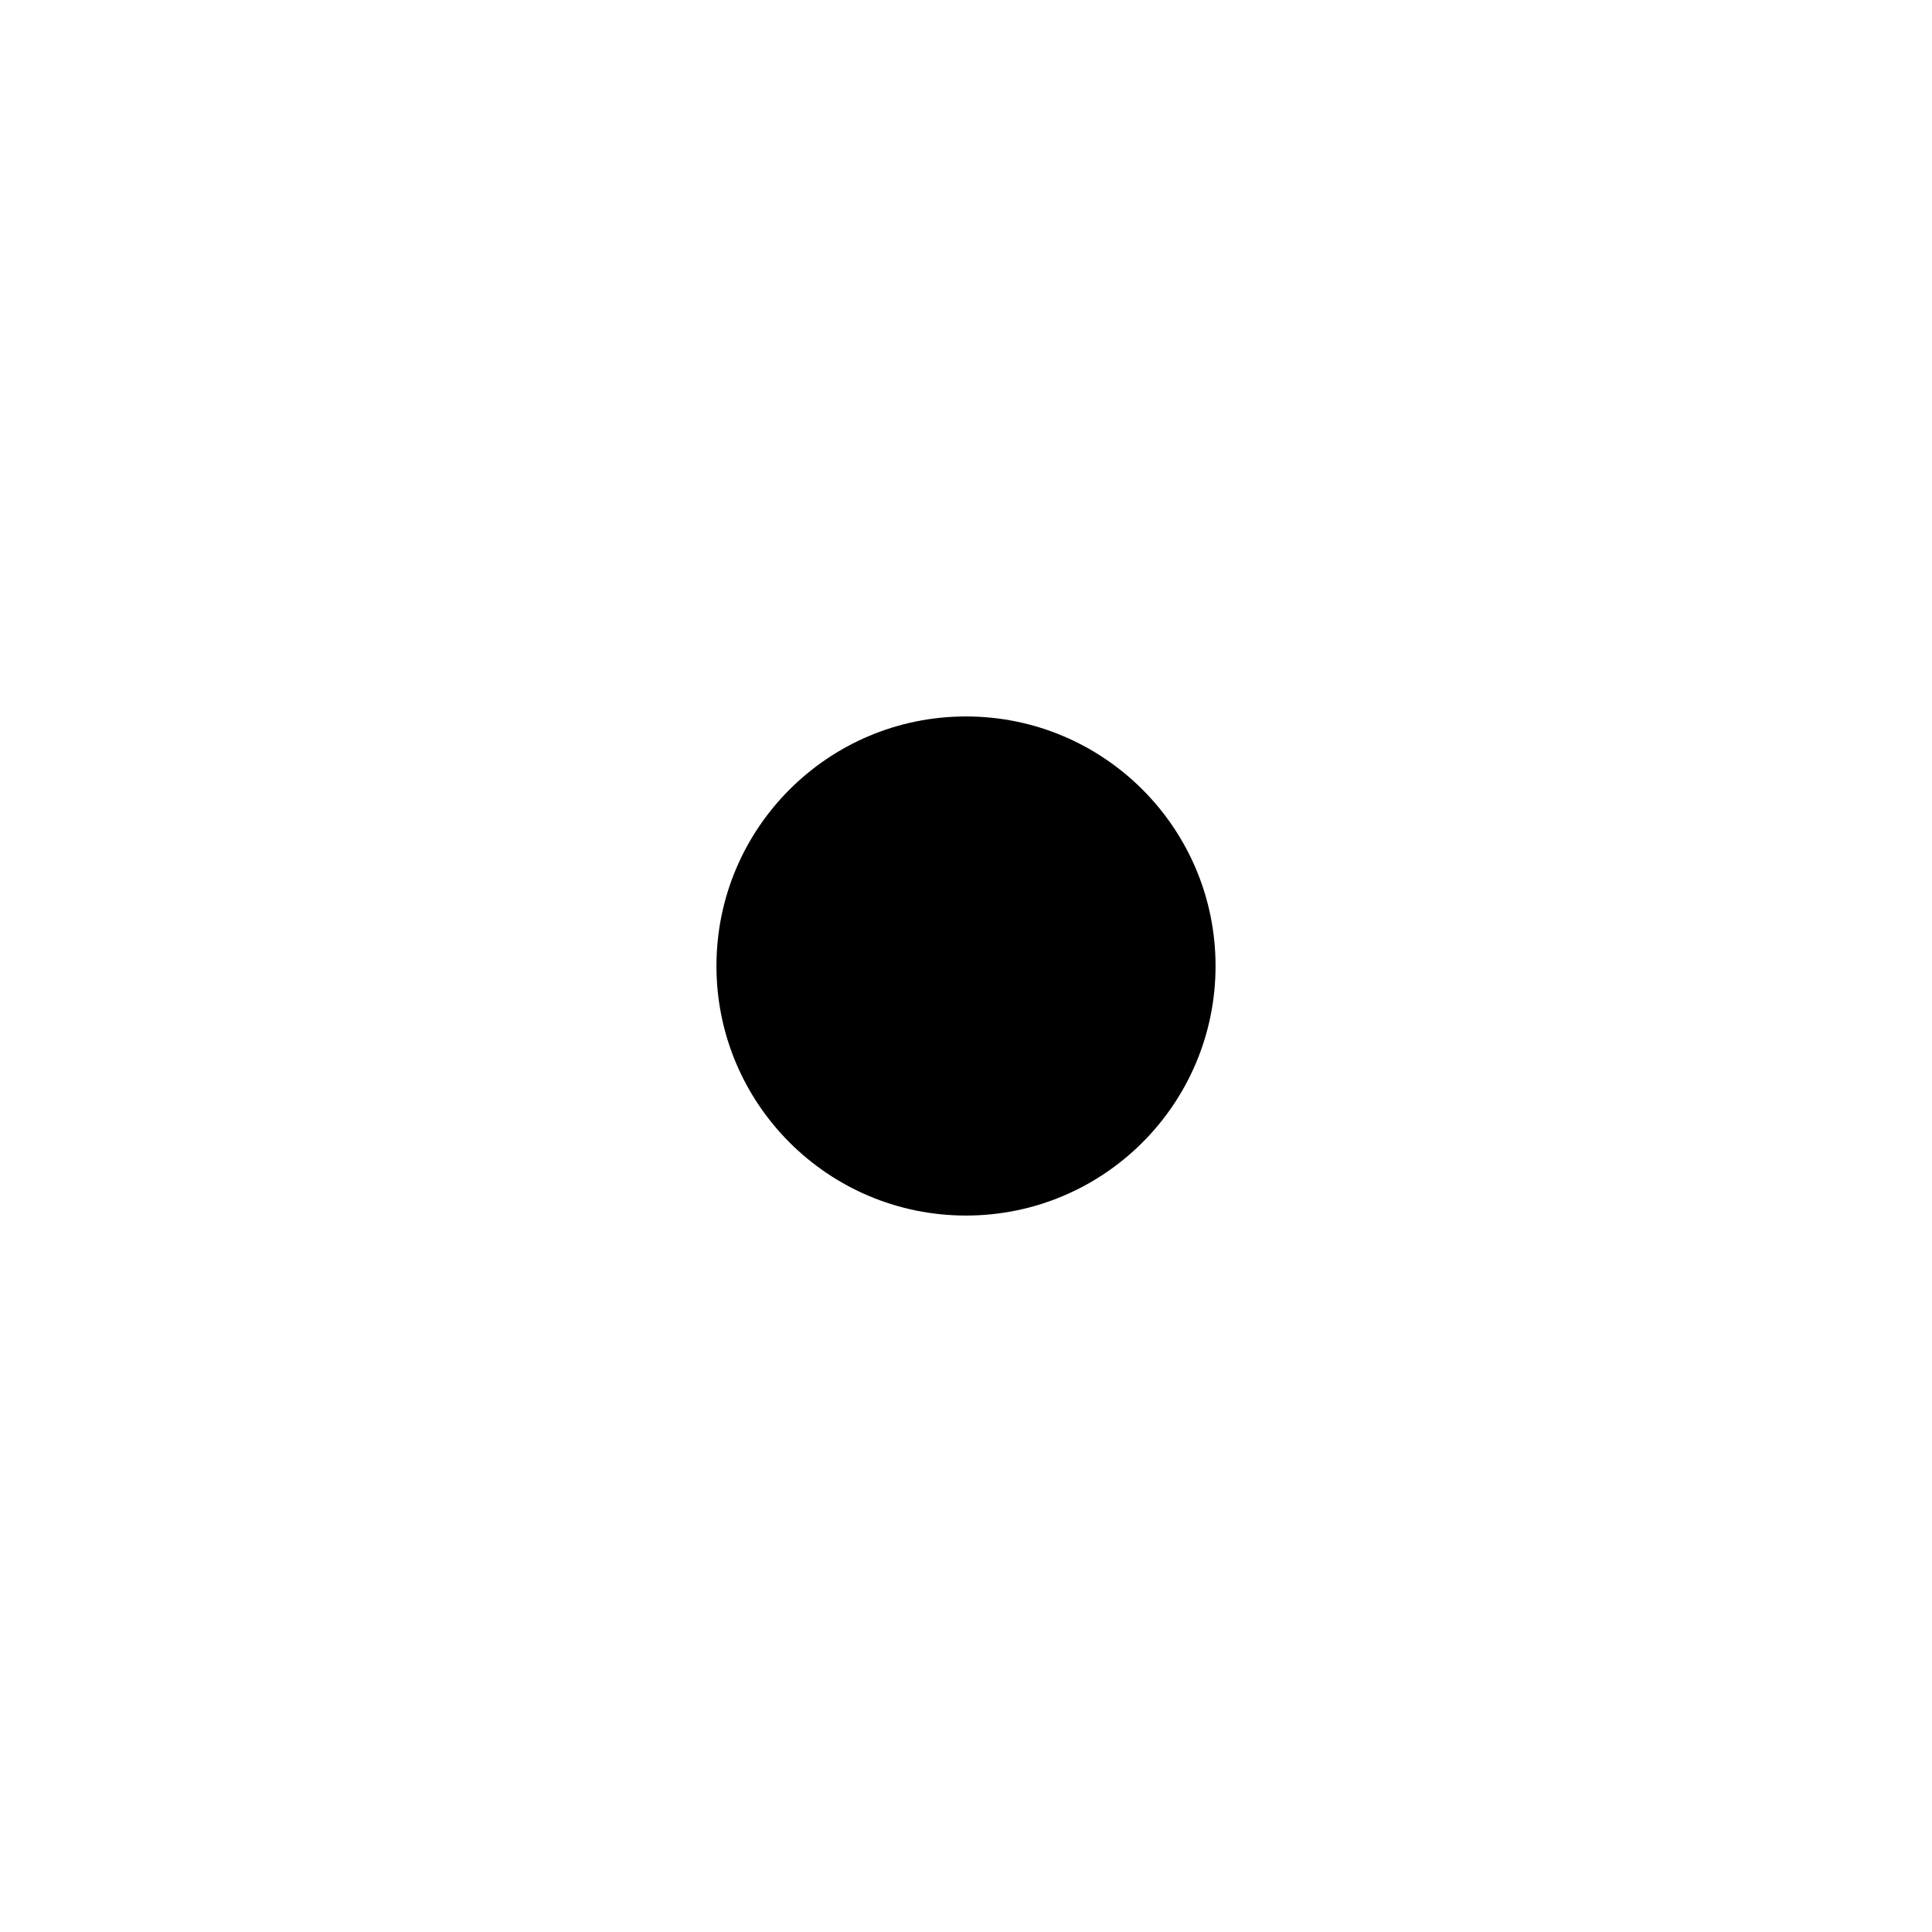
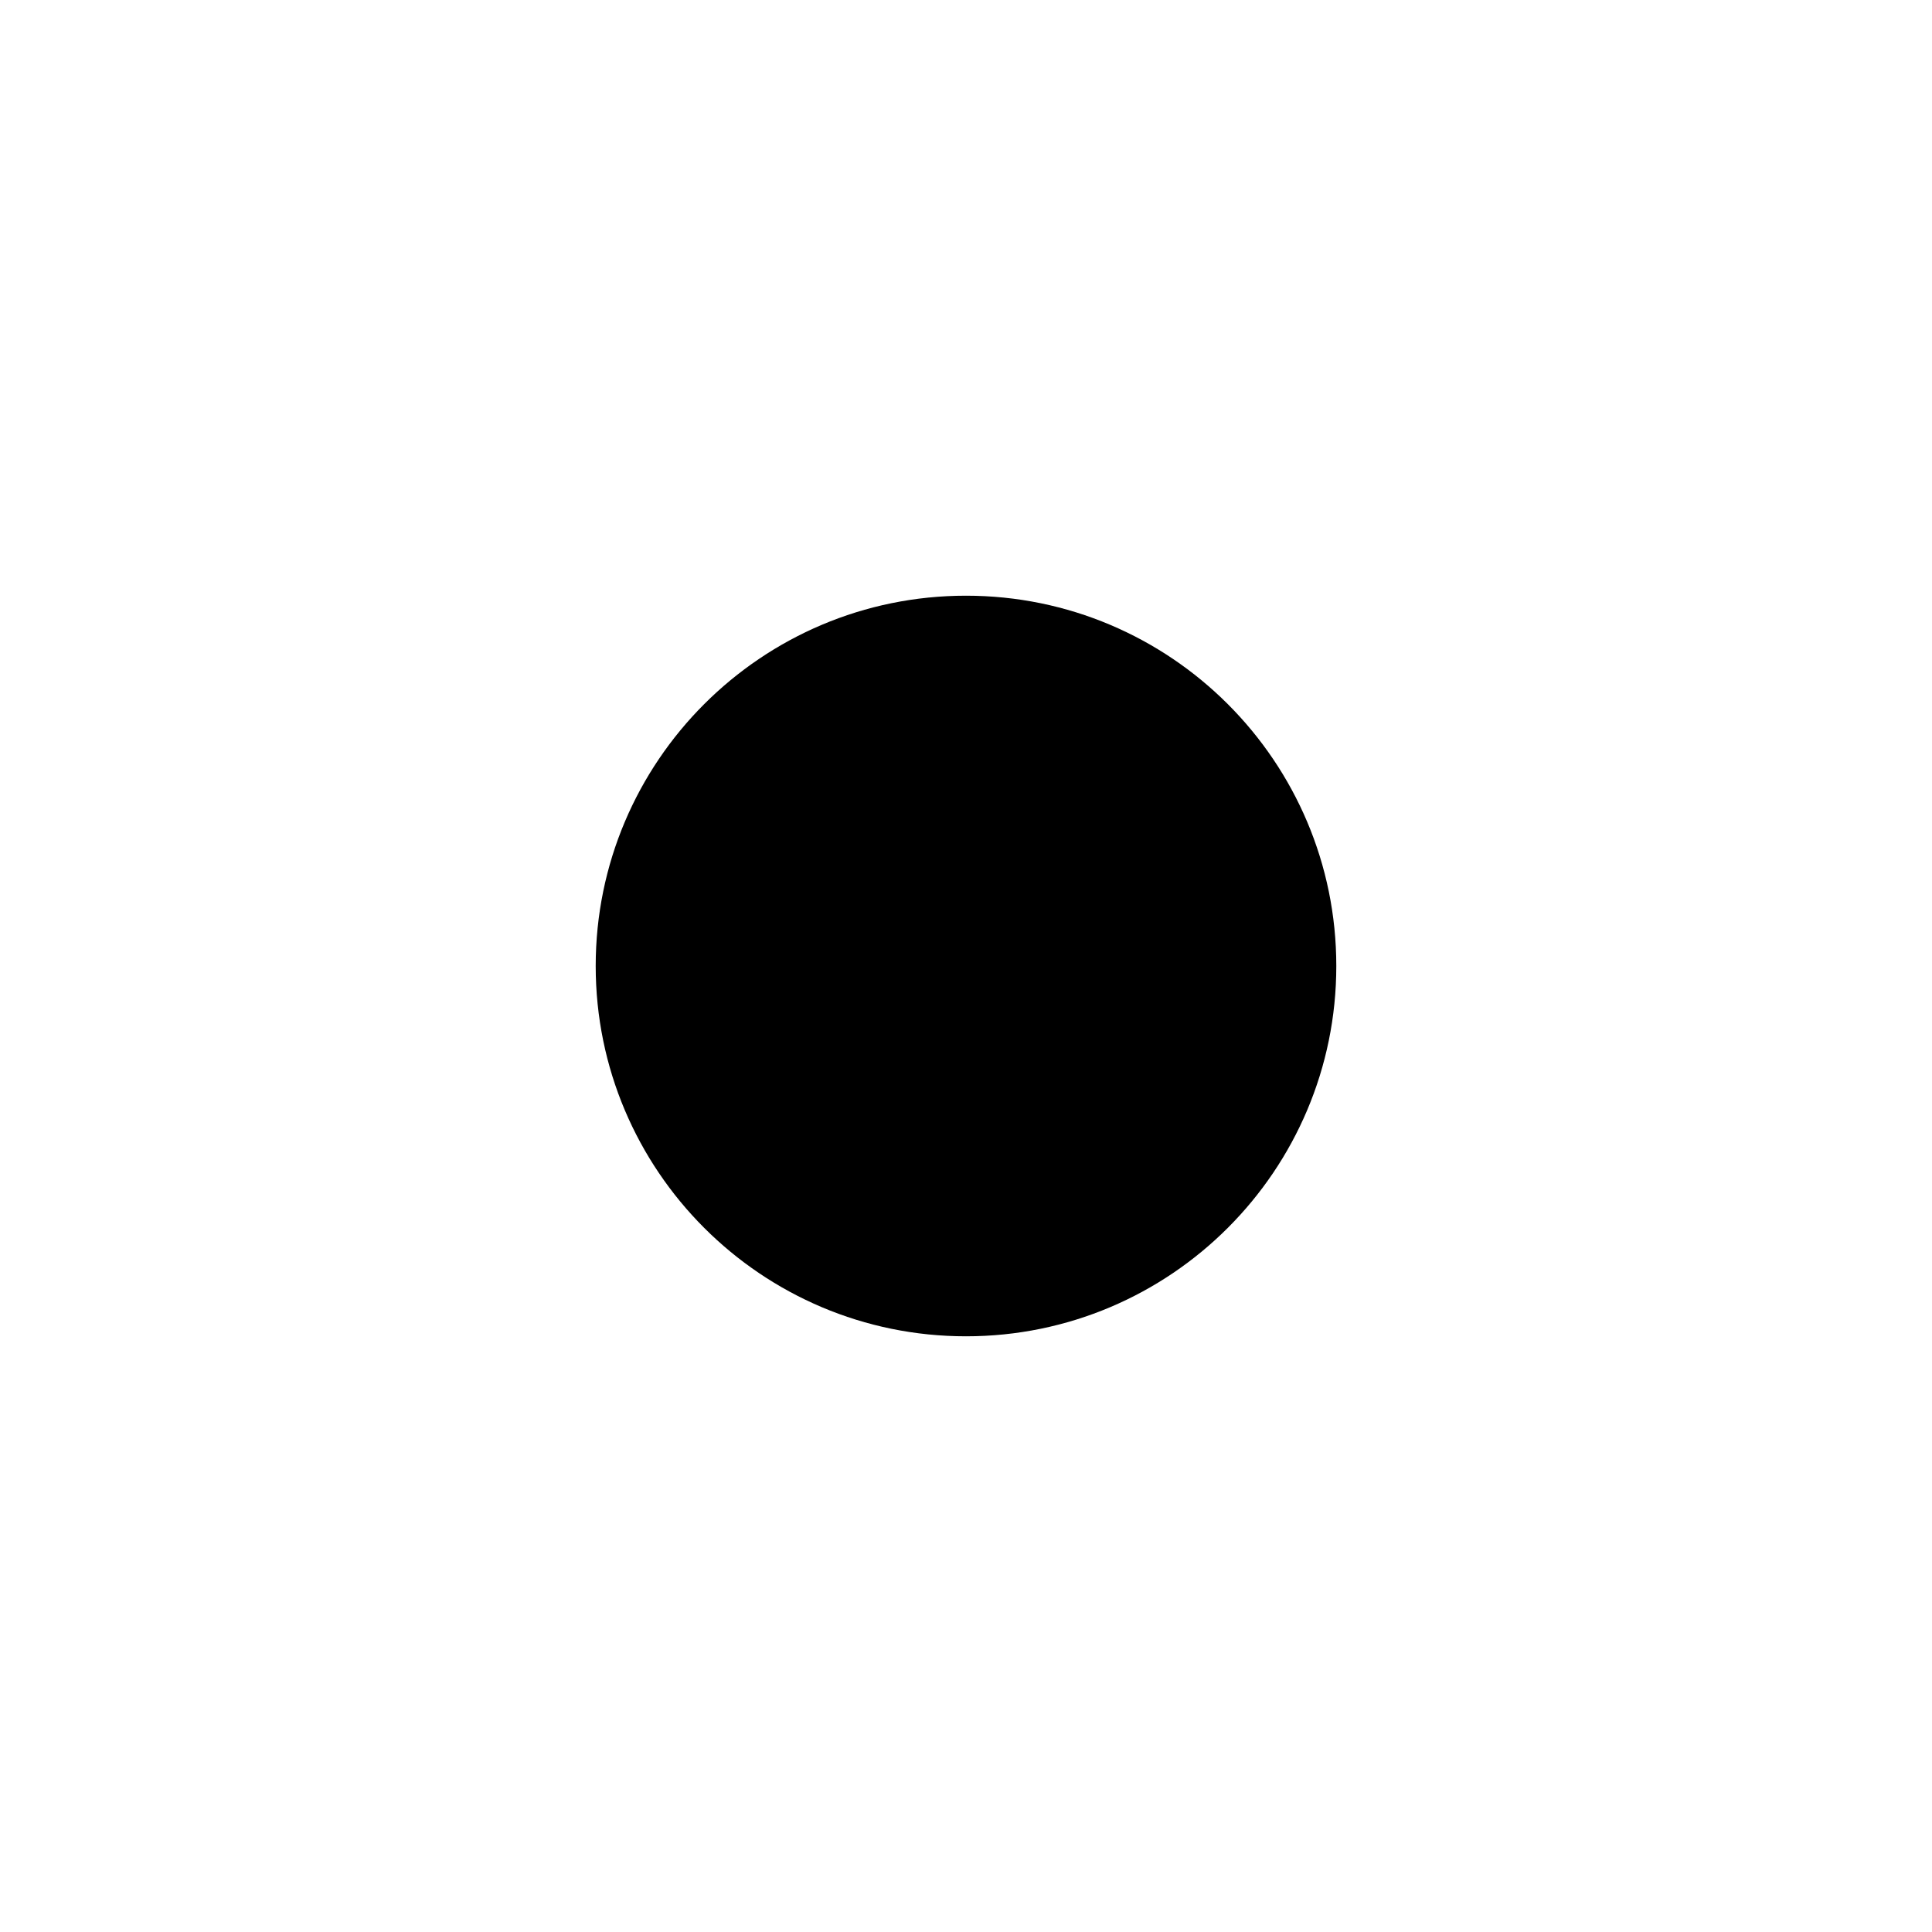
<svg xmlns="http://www.w3.org/2000/svg" version="1.1" width="24px" height="24px" viewBox="0 0 24 24" xml:space="preserve">
  <g class="fill-none stroke-foreground">
-     <line class="st0" x1="9.8" y1="9.8" x2="6.6" y2="6.6" />
-     <line class="st0" x1="8.9" y1="12" x2="4.3" y2="12" />
-     <line class="st0" x1="9.8" y1="14.2" x2="6.6" y2="17.4" />
-     <line class="st0" x1="14.2" y1="9.8" x2="17.4" y2="6.6" />
-     <line class="st0" x1="15.1" y1="12" x2="19.7" y2="12" />
-     <line class="st0" x1="14.2" y1="14.2" x2="17.4" y2="17.4" />
-     <line class="st0" x1="12" y1="15.1" x2="12" y2="19.7" />
-     <line class="st0" x1="12" y1="4.3" x2="12" y2="8.9" />
-     <circle class="st0" cx="12" cy="12" r="3.1" />
+     <line x1="8.8" y1="8.8" x2="3.8" y2="3.8" />
+     <line x1="7.4" y1="12" x2="0.4" y2="12" />
+     <line x1="8.8" y1="15.2" x2="3.8" y2="20.2" />
+     <line x1="15.2" y1="8.8" x2="20.2" y2="3.8" />
+     <line x1="16.6" y1="12" x2="23.6" y2="12" />
+     <line x1="15.2" y1="15.2" x2="20.2" y2="20.2" />
+     <line x1="12" y1="16.6" x2="12" y2="23.6" />
+     <line x1="12" y1="0.4" x2="12" y2="7.4" />
+     <circle cx="12" cy="12" r="4.6" />
  </g>
</svg>
